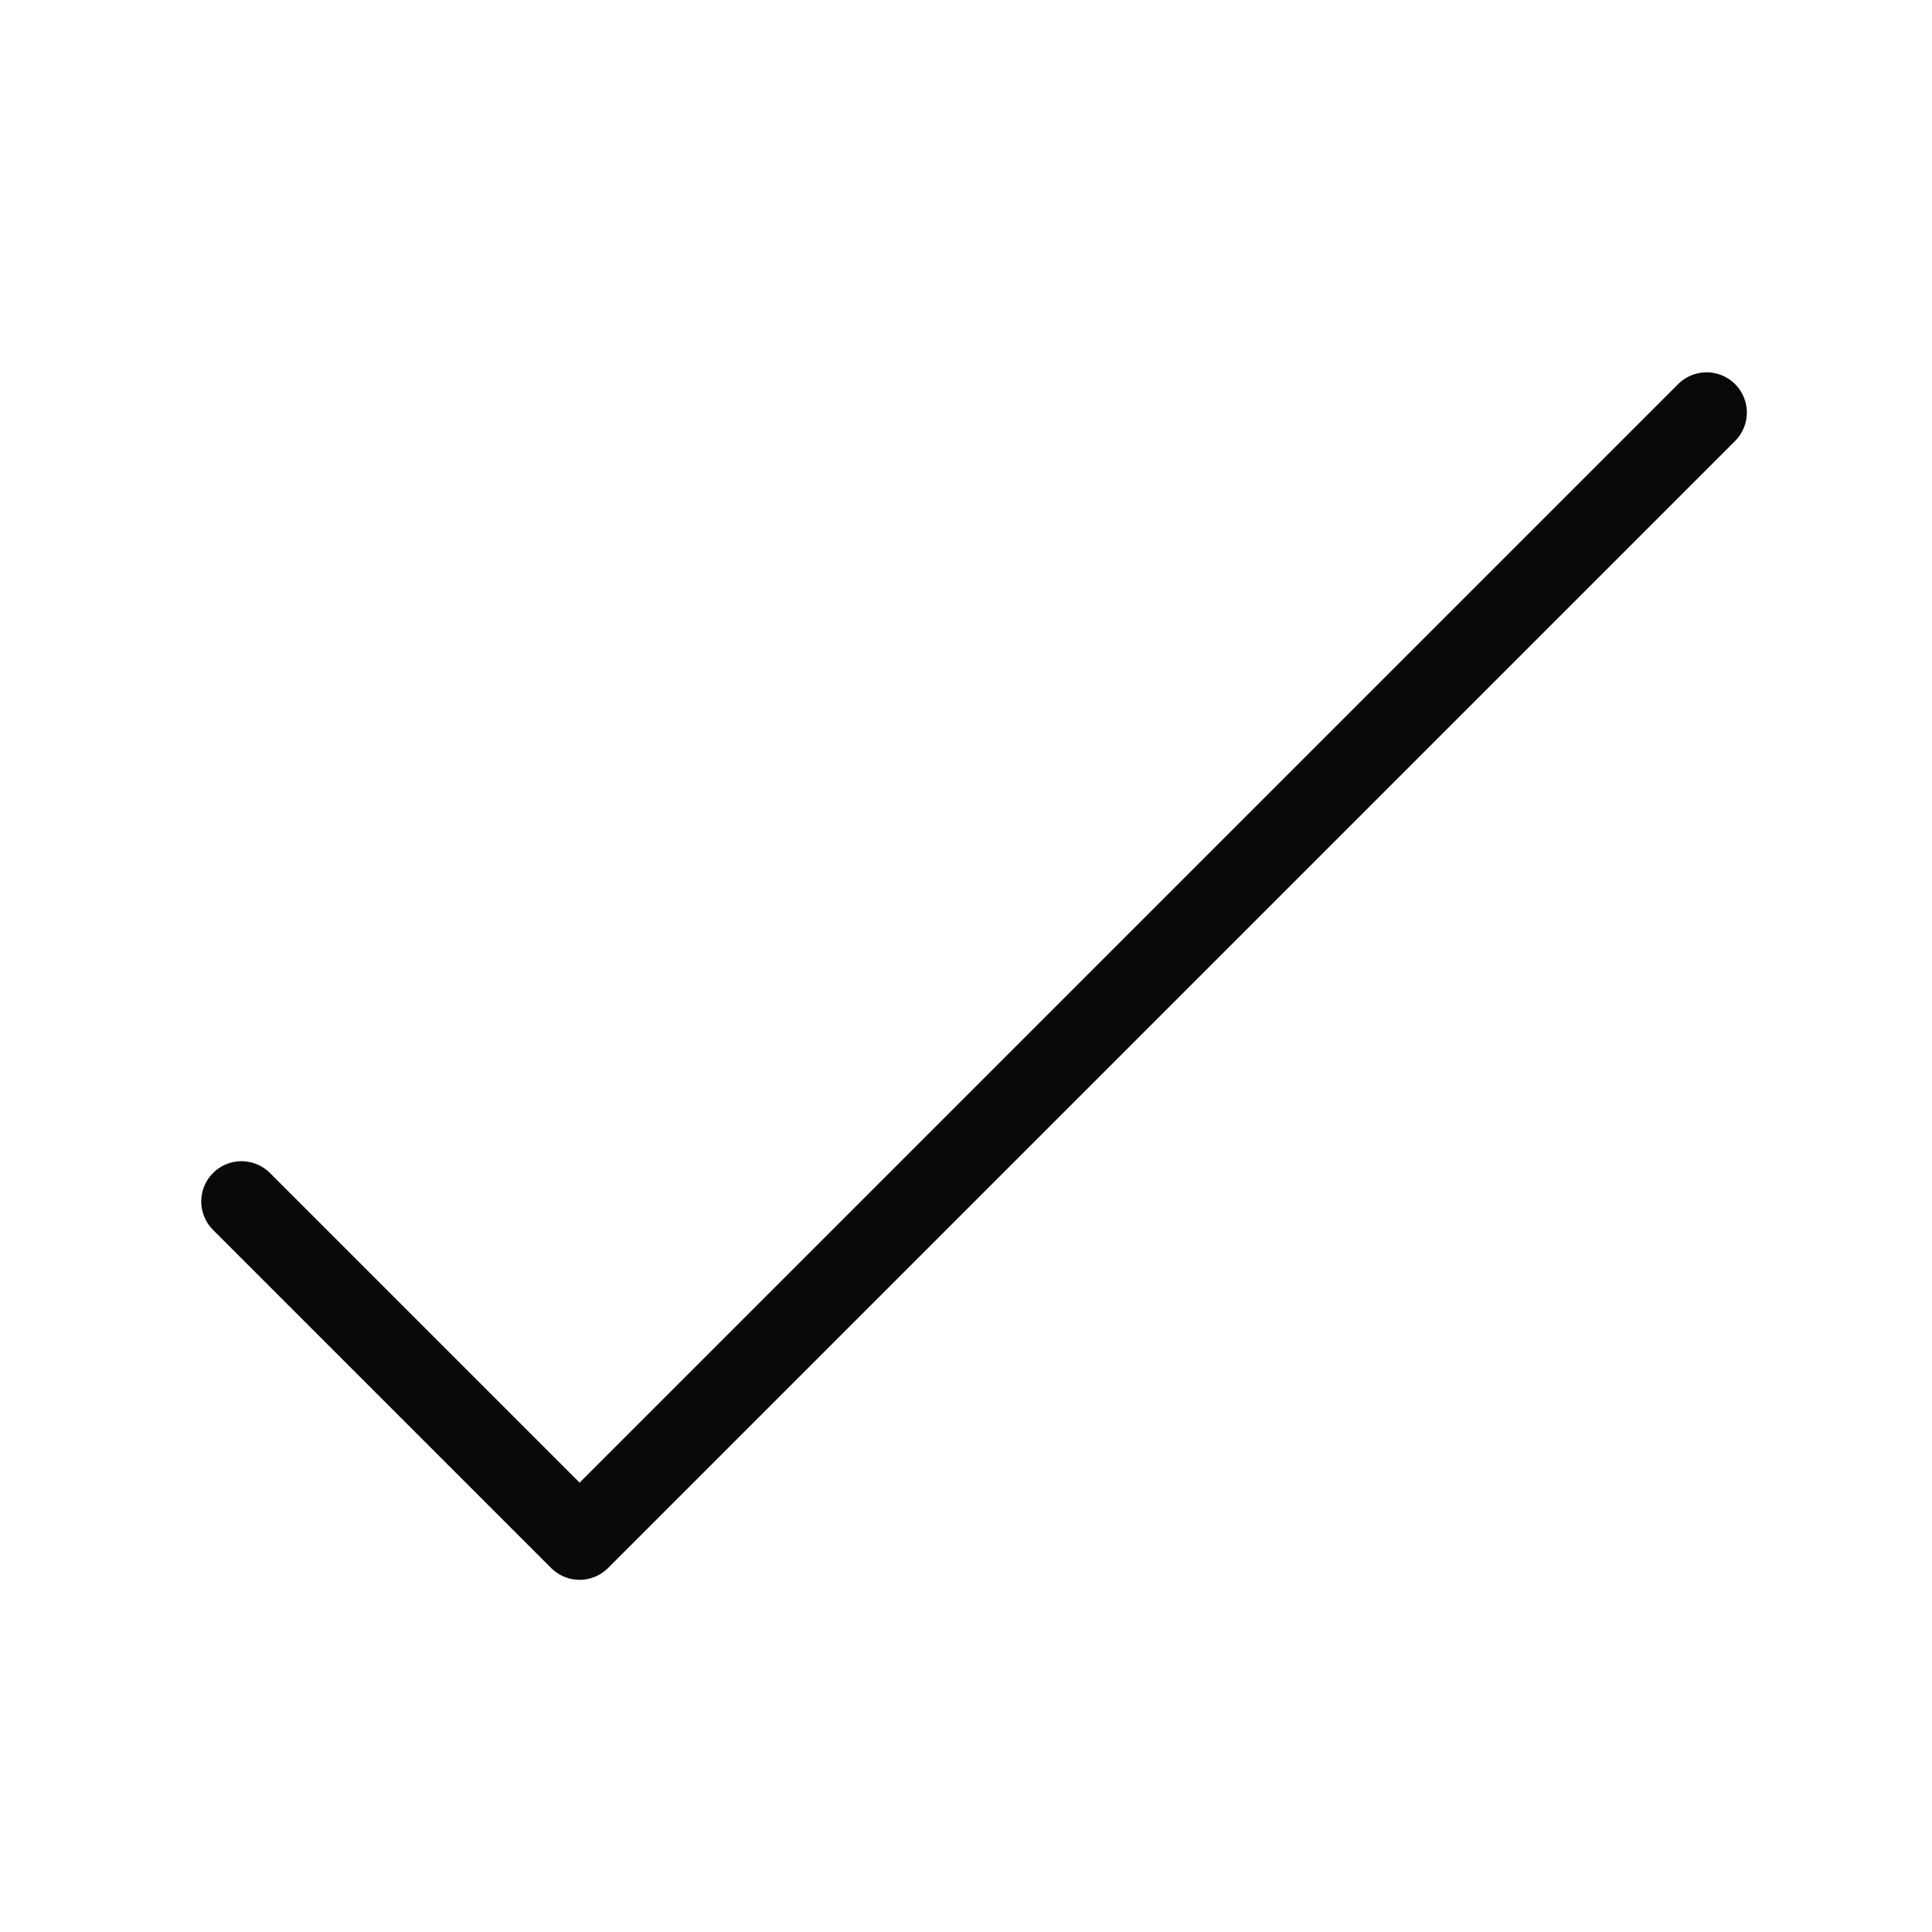
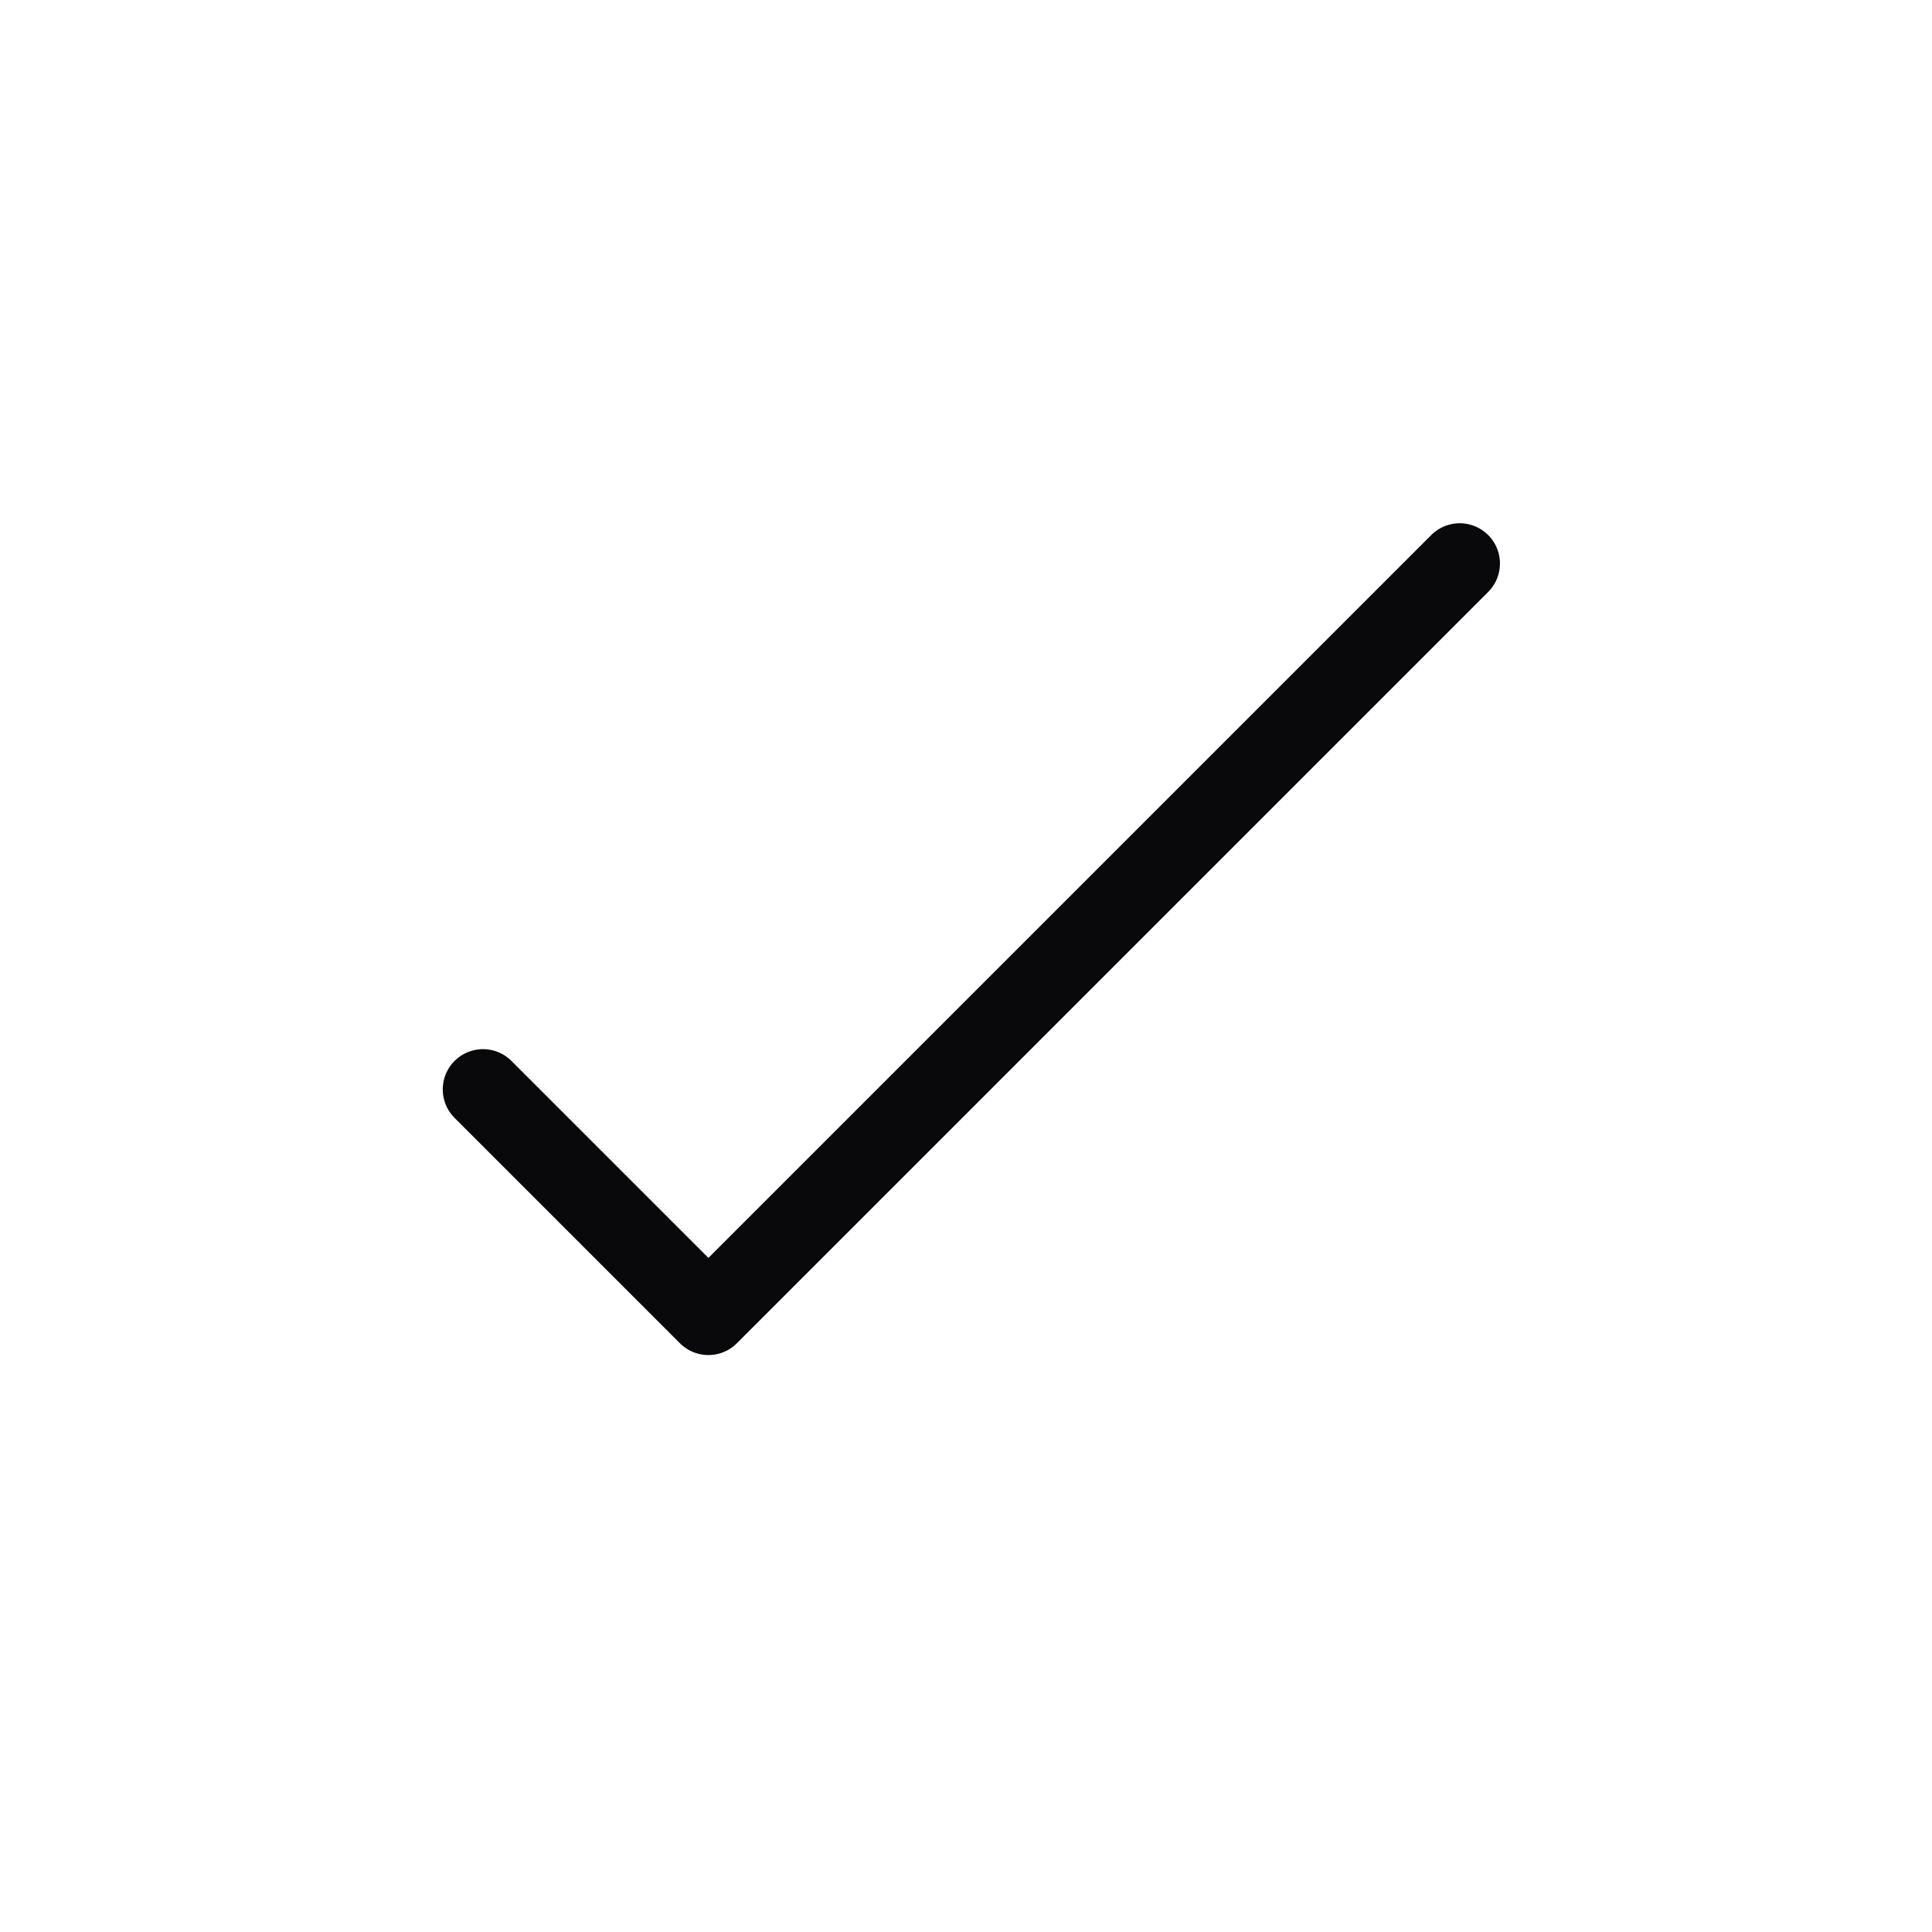
<svg xmlns="http://www.w3.org/2000/svg" width="24" height="24" viewBox="0 0 24 24" fill="none">
-   <path d="M3 14.925L7.2 19.125L21.2 5.125" stroke="#09090B" stroke-linecap="round" stroke-linejoin="round" />
+   <path d="M6 13.533L8.8 16.333L18.133 7" stroke="#09090B" stroke-linecap="round" stroke-linejoin="round" />
</svg>
